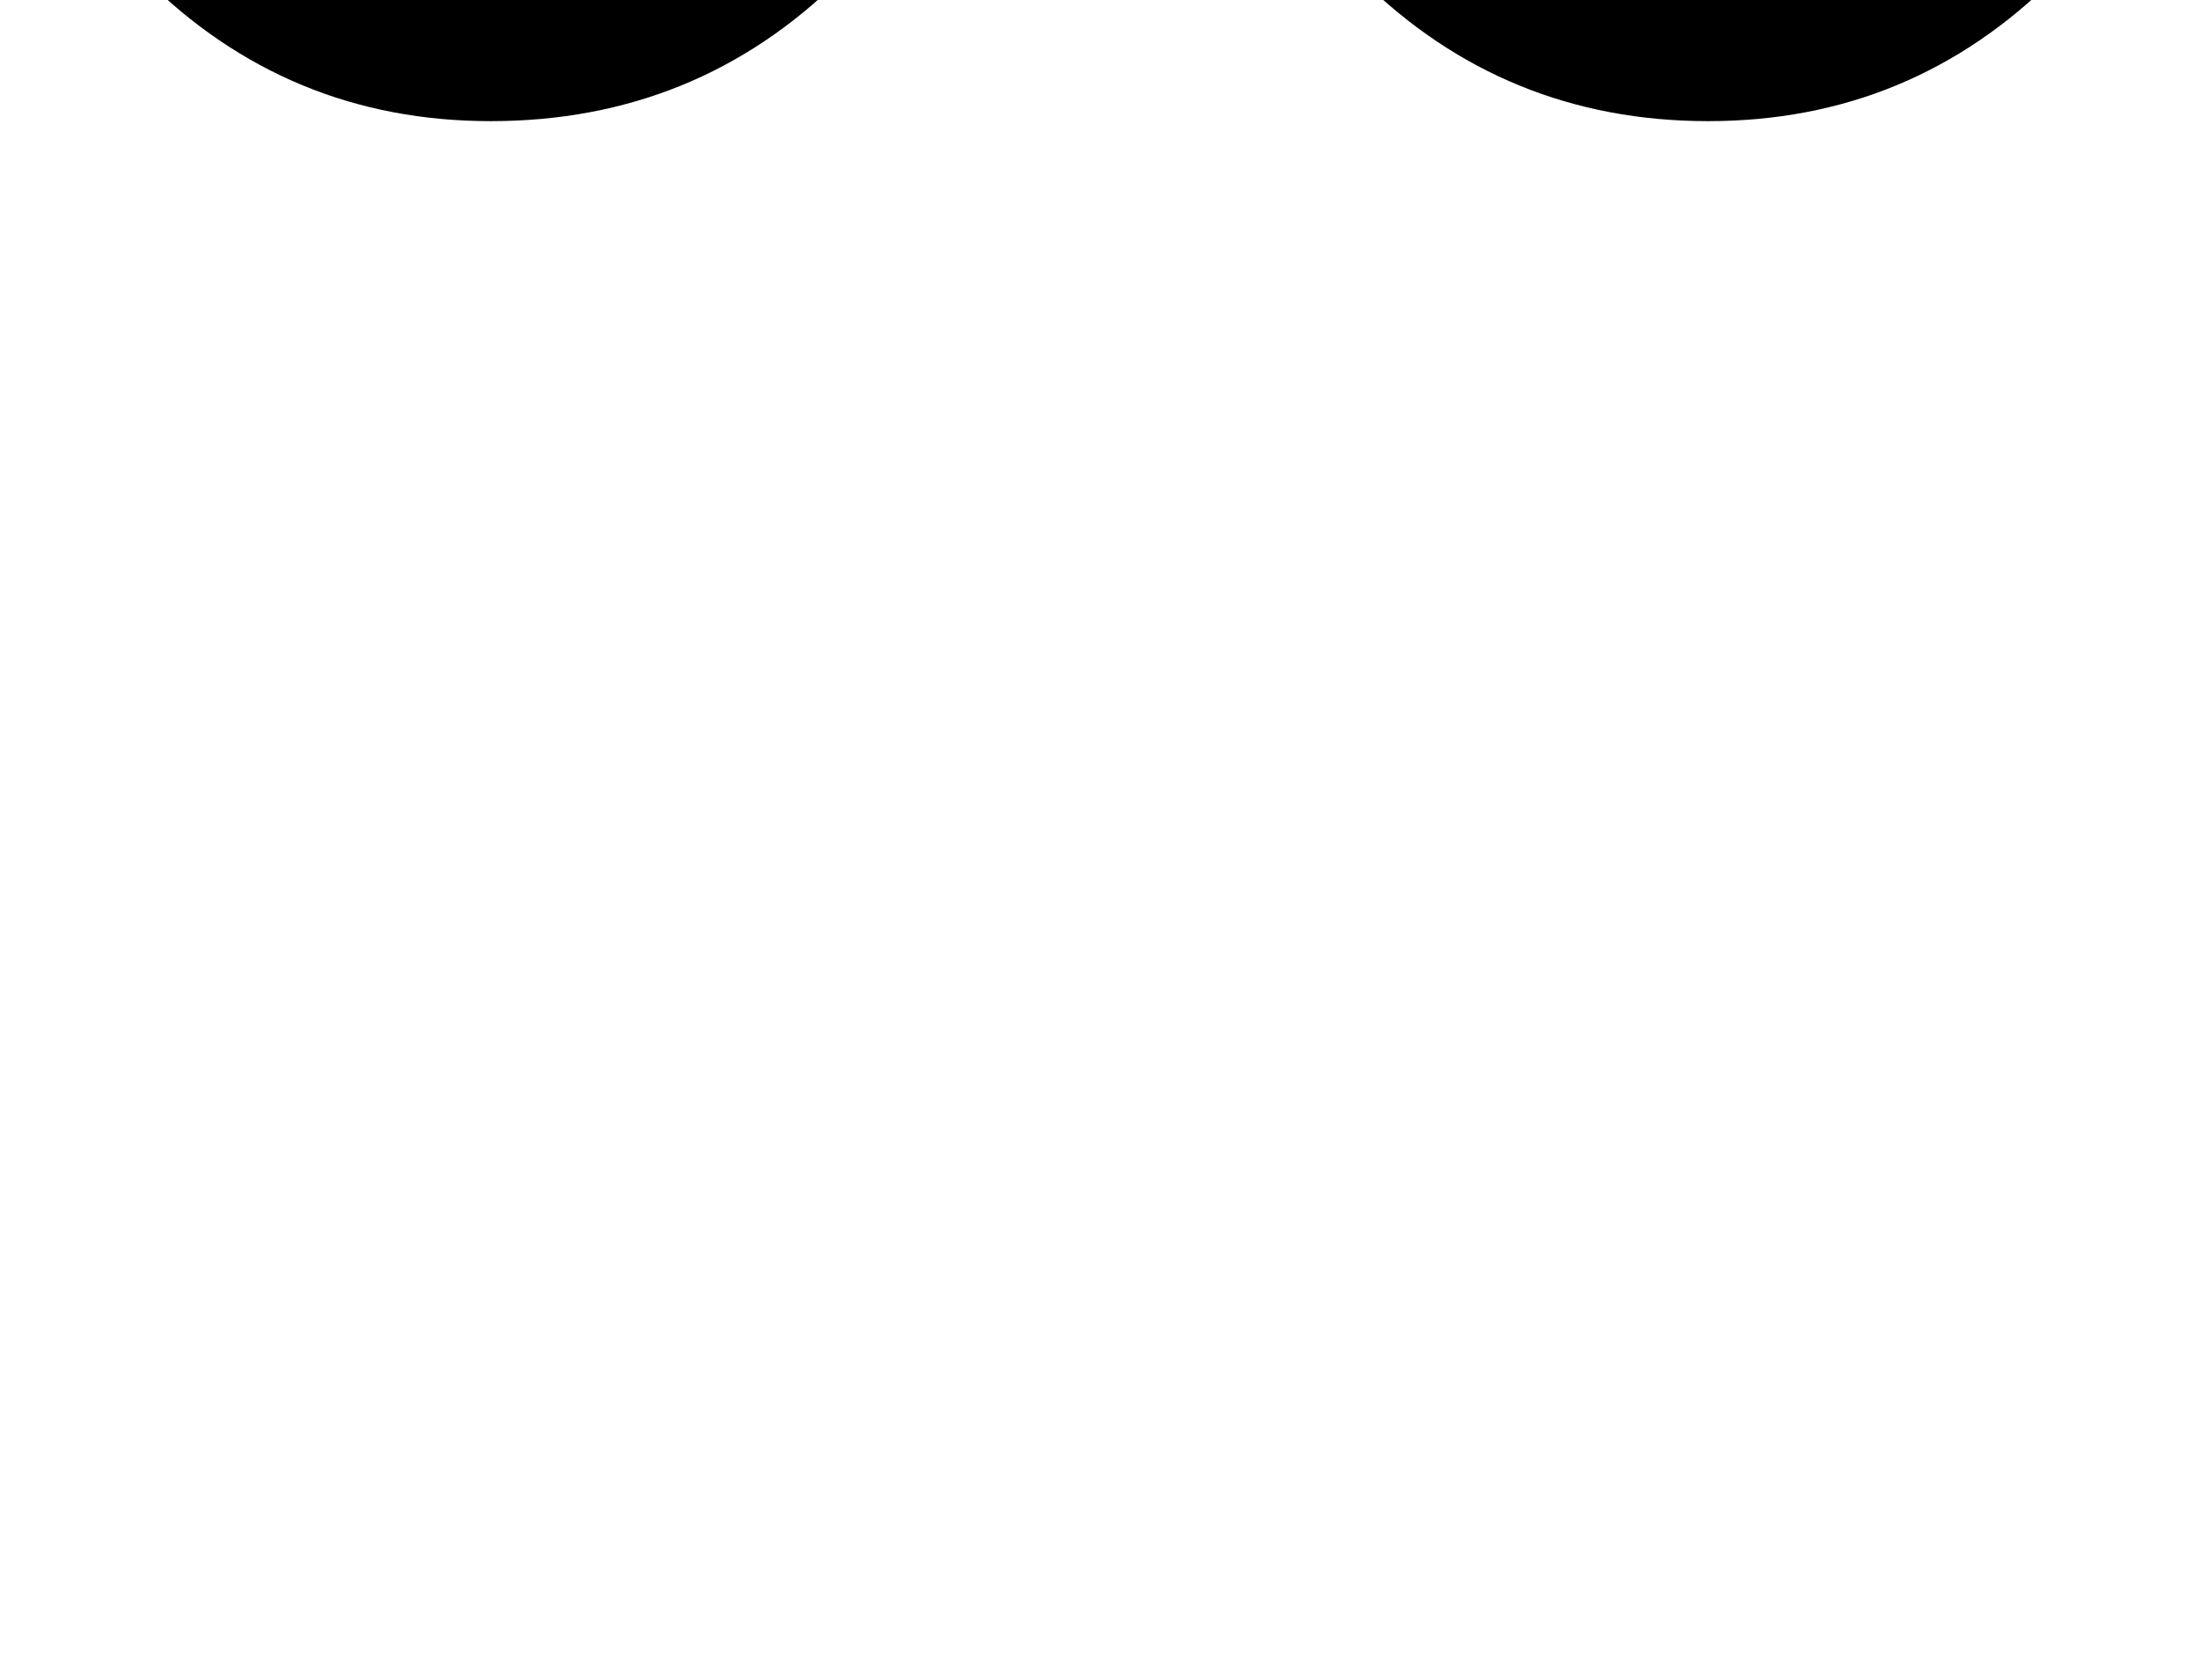
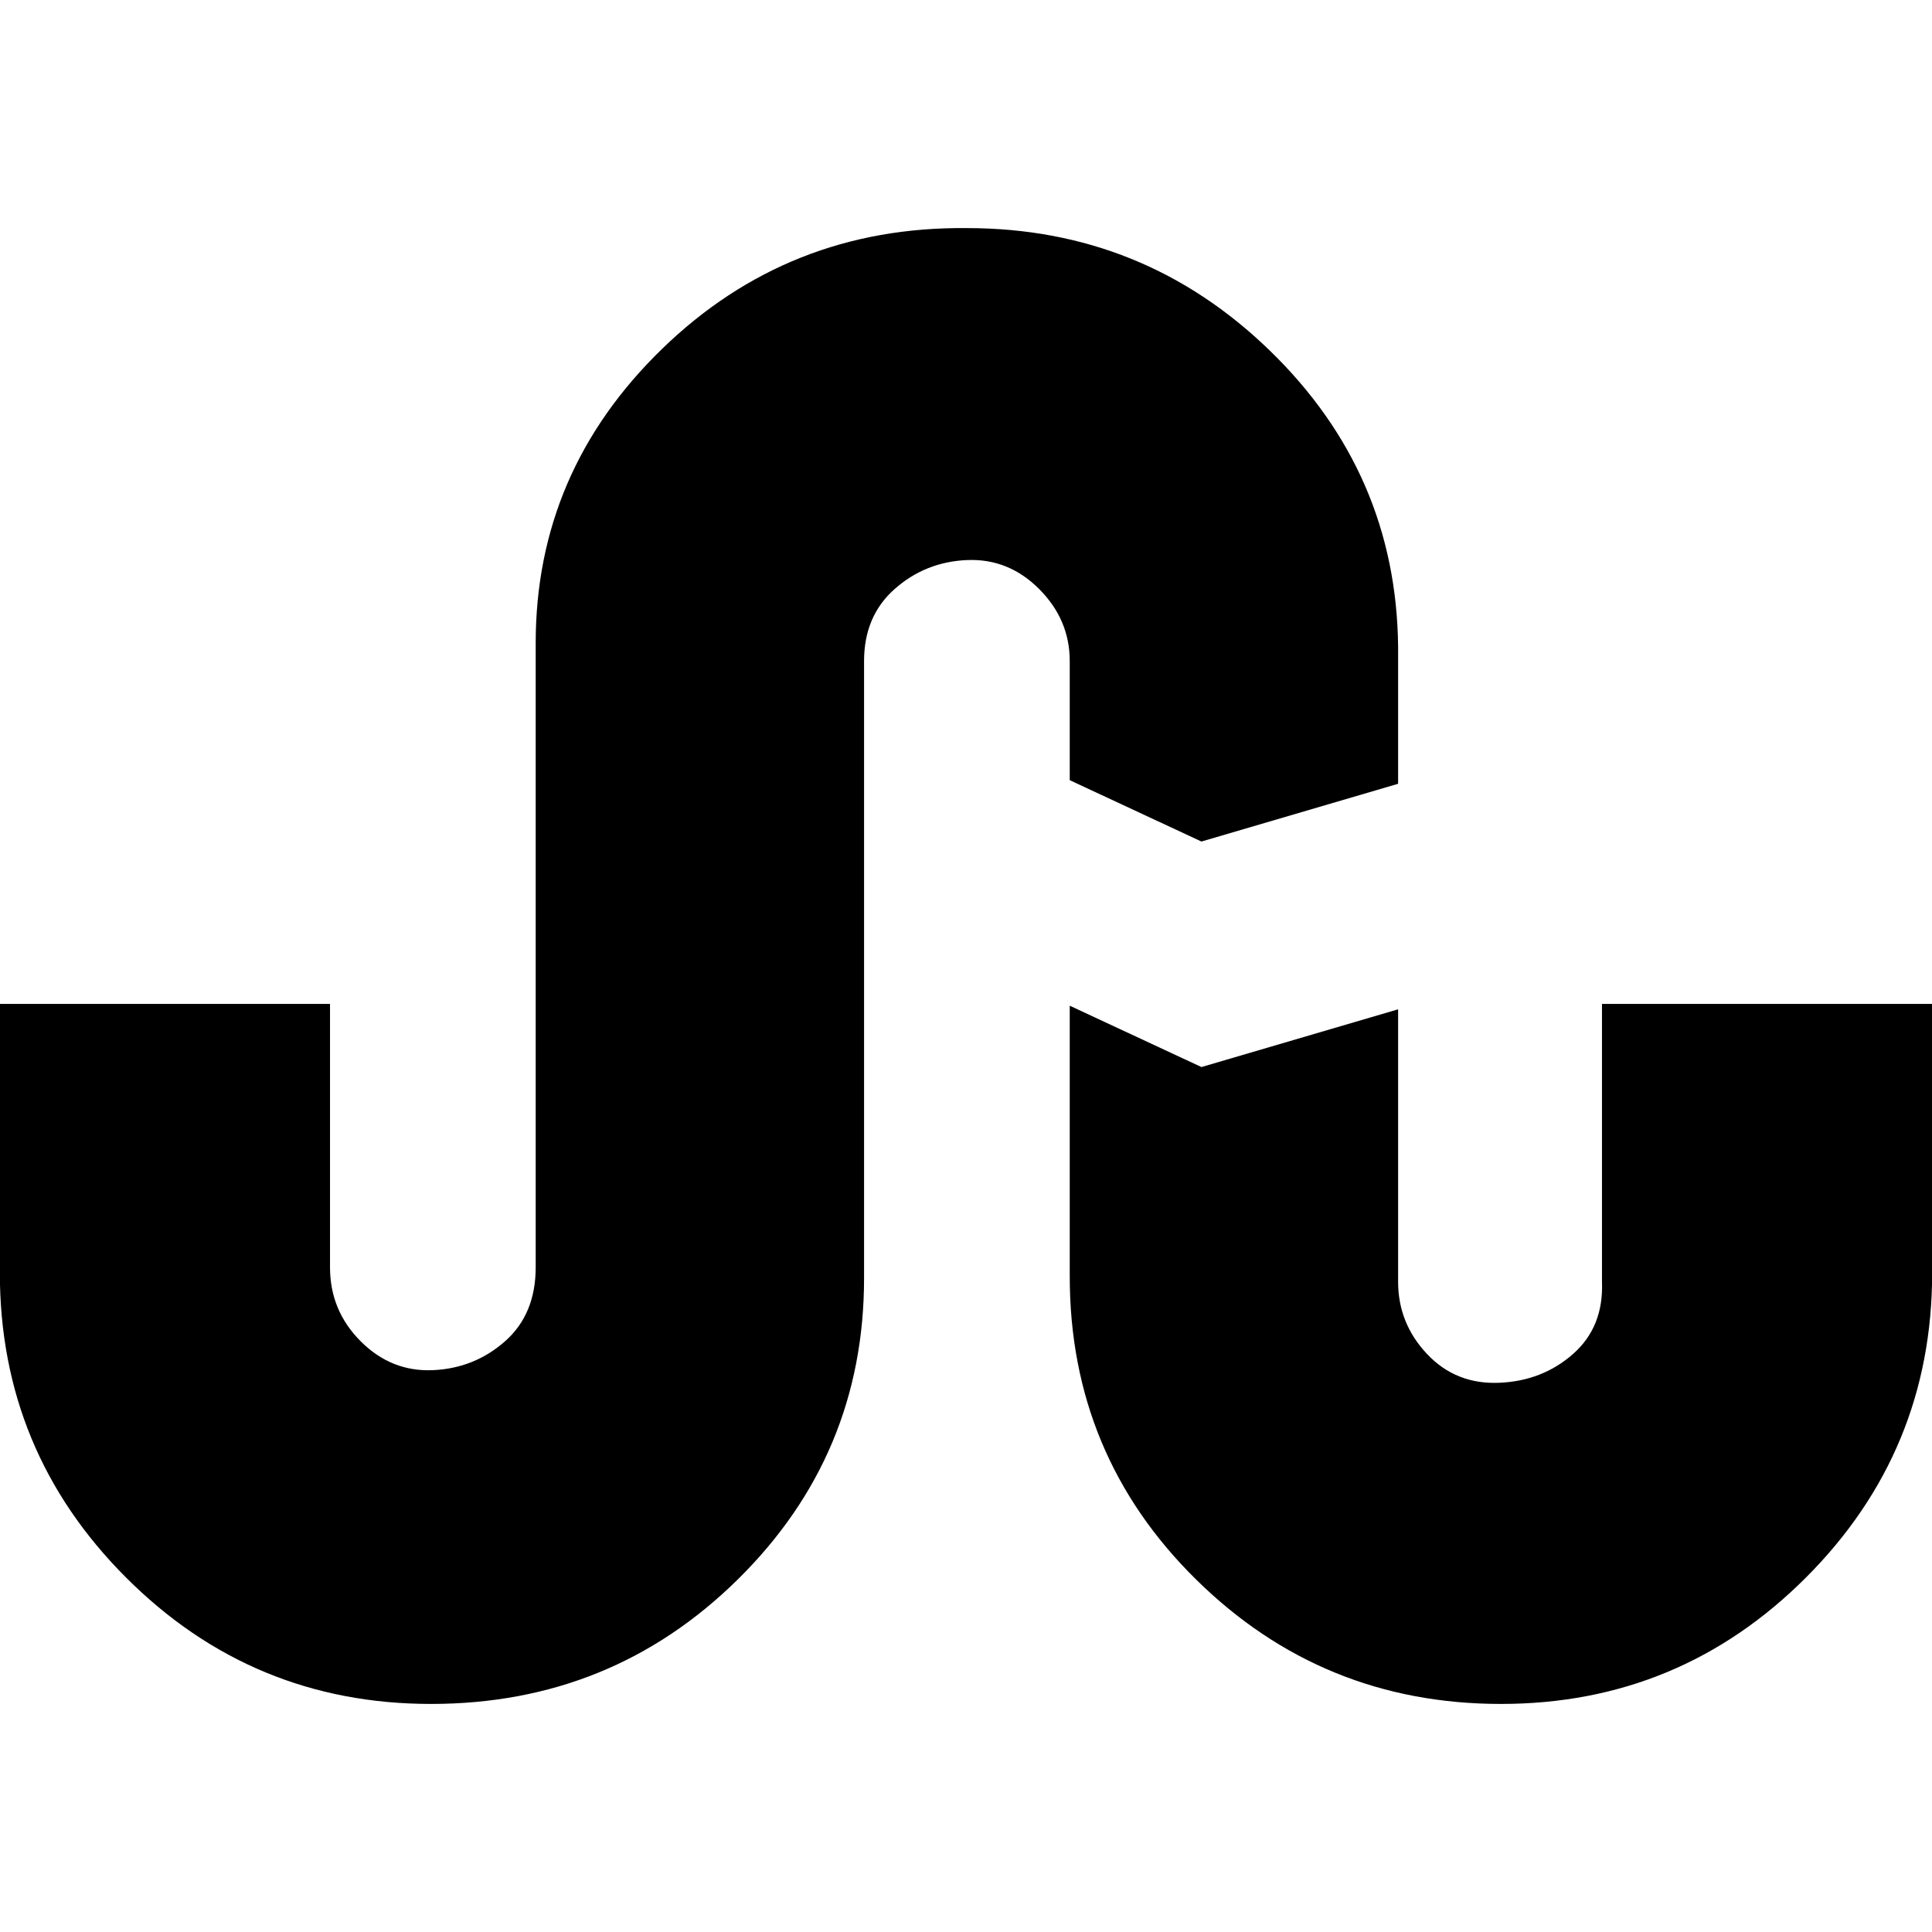
- <svg xmlns="http://www.w3.org/2000/svg">
-   <path transform="scale(1,-1)" d="m0 180v149h183v-146q0-24 17-41t40-16 40 16 17 41v346q0 95 70 163t169 67q98 0 168-68t71-164v-76l-109-32-73 34v66q0 23-17 40t-40 16-40-16-17-40v-342q0-98-70-167t-170-69q-99 0-169 70t-70 169z m593-2v150l73-34 109 32v-151q0-23 16-40t40-16 41 16 16 40v154h183v-149q0-99-70-169t-169-70q-99 0-169 69t-70 168z" />
+ <svg xmlns="http://www.w3.org/2000/svg" version="1.1" id="Layer_1" x="0px" y="0px" width="512px" height="512px" viewBox="164.945 41.64 512 512" enable-background="new 164.945 41.64 512 512" xml:space="preserve">
+   <path d="M164.904,378.927v-71.242h87.499v69.807c0,7.65,2.709,14.186,8.128,19.604c5.419,5.42,11.794,7.97,19.125,7.65  c7.331-0.318,13.706-2.868,19.125-7.65c5.419-4.781,8.128-11.315,8.128-19.604V212.058c0-30.282,11.156-56.261,33.469-77.936  s49.248-32.354,80.805-32.035c31.239,0,58.014,10.838,80.327,32.513c22.312,21.676,33.629,47.813,33.948,78.414v36.338  l-52.117,15.301l-34.903-16.257V216.84c0-7.331-2.71-13.706-8.129-19.126c-5.419-5.418-11.794-7.968-19.125-7.65  c-7.331,0.319-13.707,2.869-19.125,7.65c-5.419,4.782-8.128,11.157-8.128,19.126v163.521c0,31.238-11.157,57.854-33.469,79.848  c-22.313,21.995-49.408,32.992-81.283,32.992c-31.557,0-58.492-11.156-80.805-33.47C176.06,437.419,164.904,410.483,164.904,378.927  z M448.438,379.884v-71.721l34.903,16.256l52.117-15.3v72.198c0,7.332,2.549,13.707,7.649,19.126c5.1,5.42,11.476,7.969,19.126,7.65  c7.649-0.319,14.185-2.868,19.603-7.65c5.419-4.782,7.969-11.156,7.65-19.126v-73.632h87.499v71.242  c0,31.556-11.157,58.491-33.47,80.804c-22.313,22.313-49.248,33.47-80.805,33.47s-58.491-10.997-80.805-32.992  C459.594,438.216,448.438,411.439,448.438,379.884z" />
</svg>
